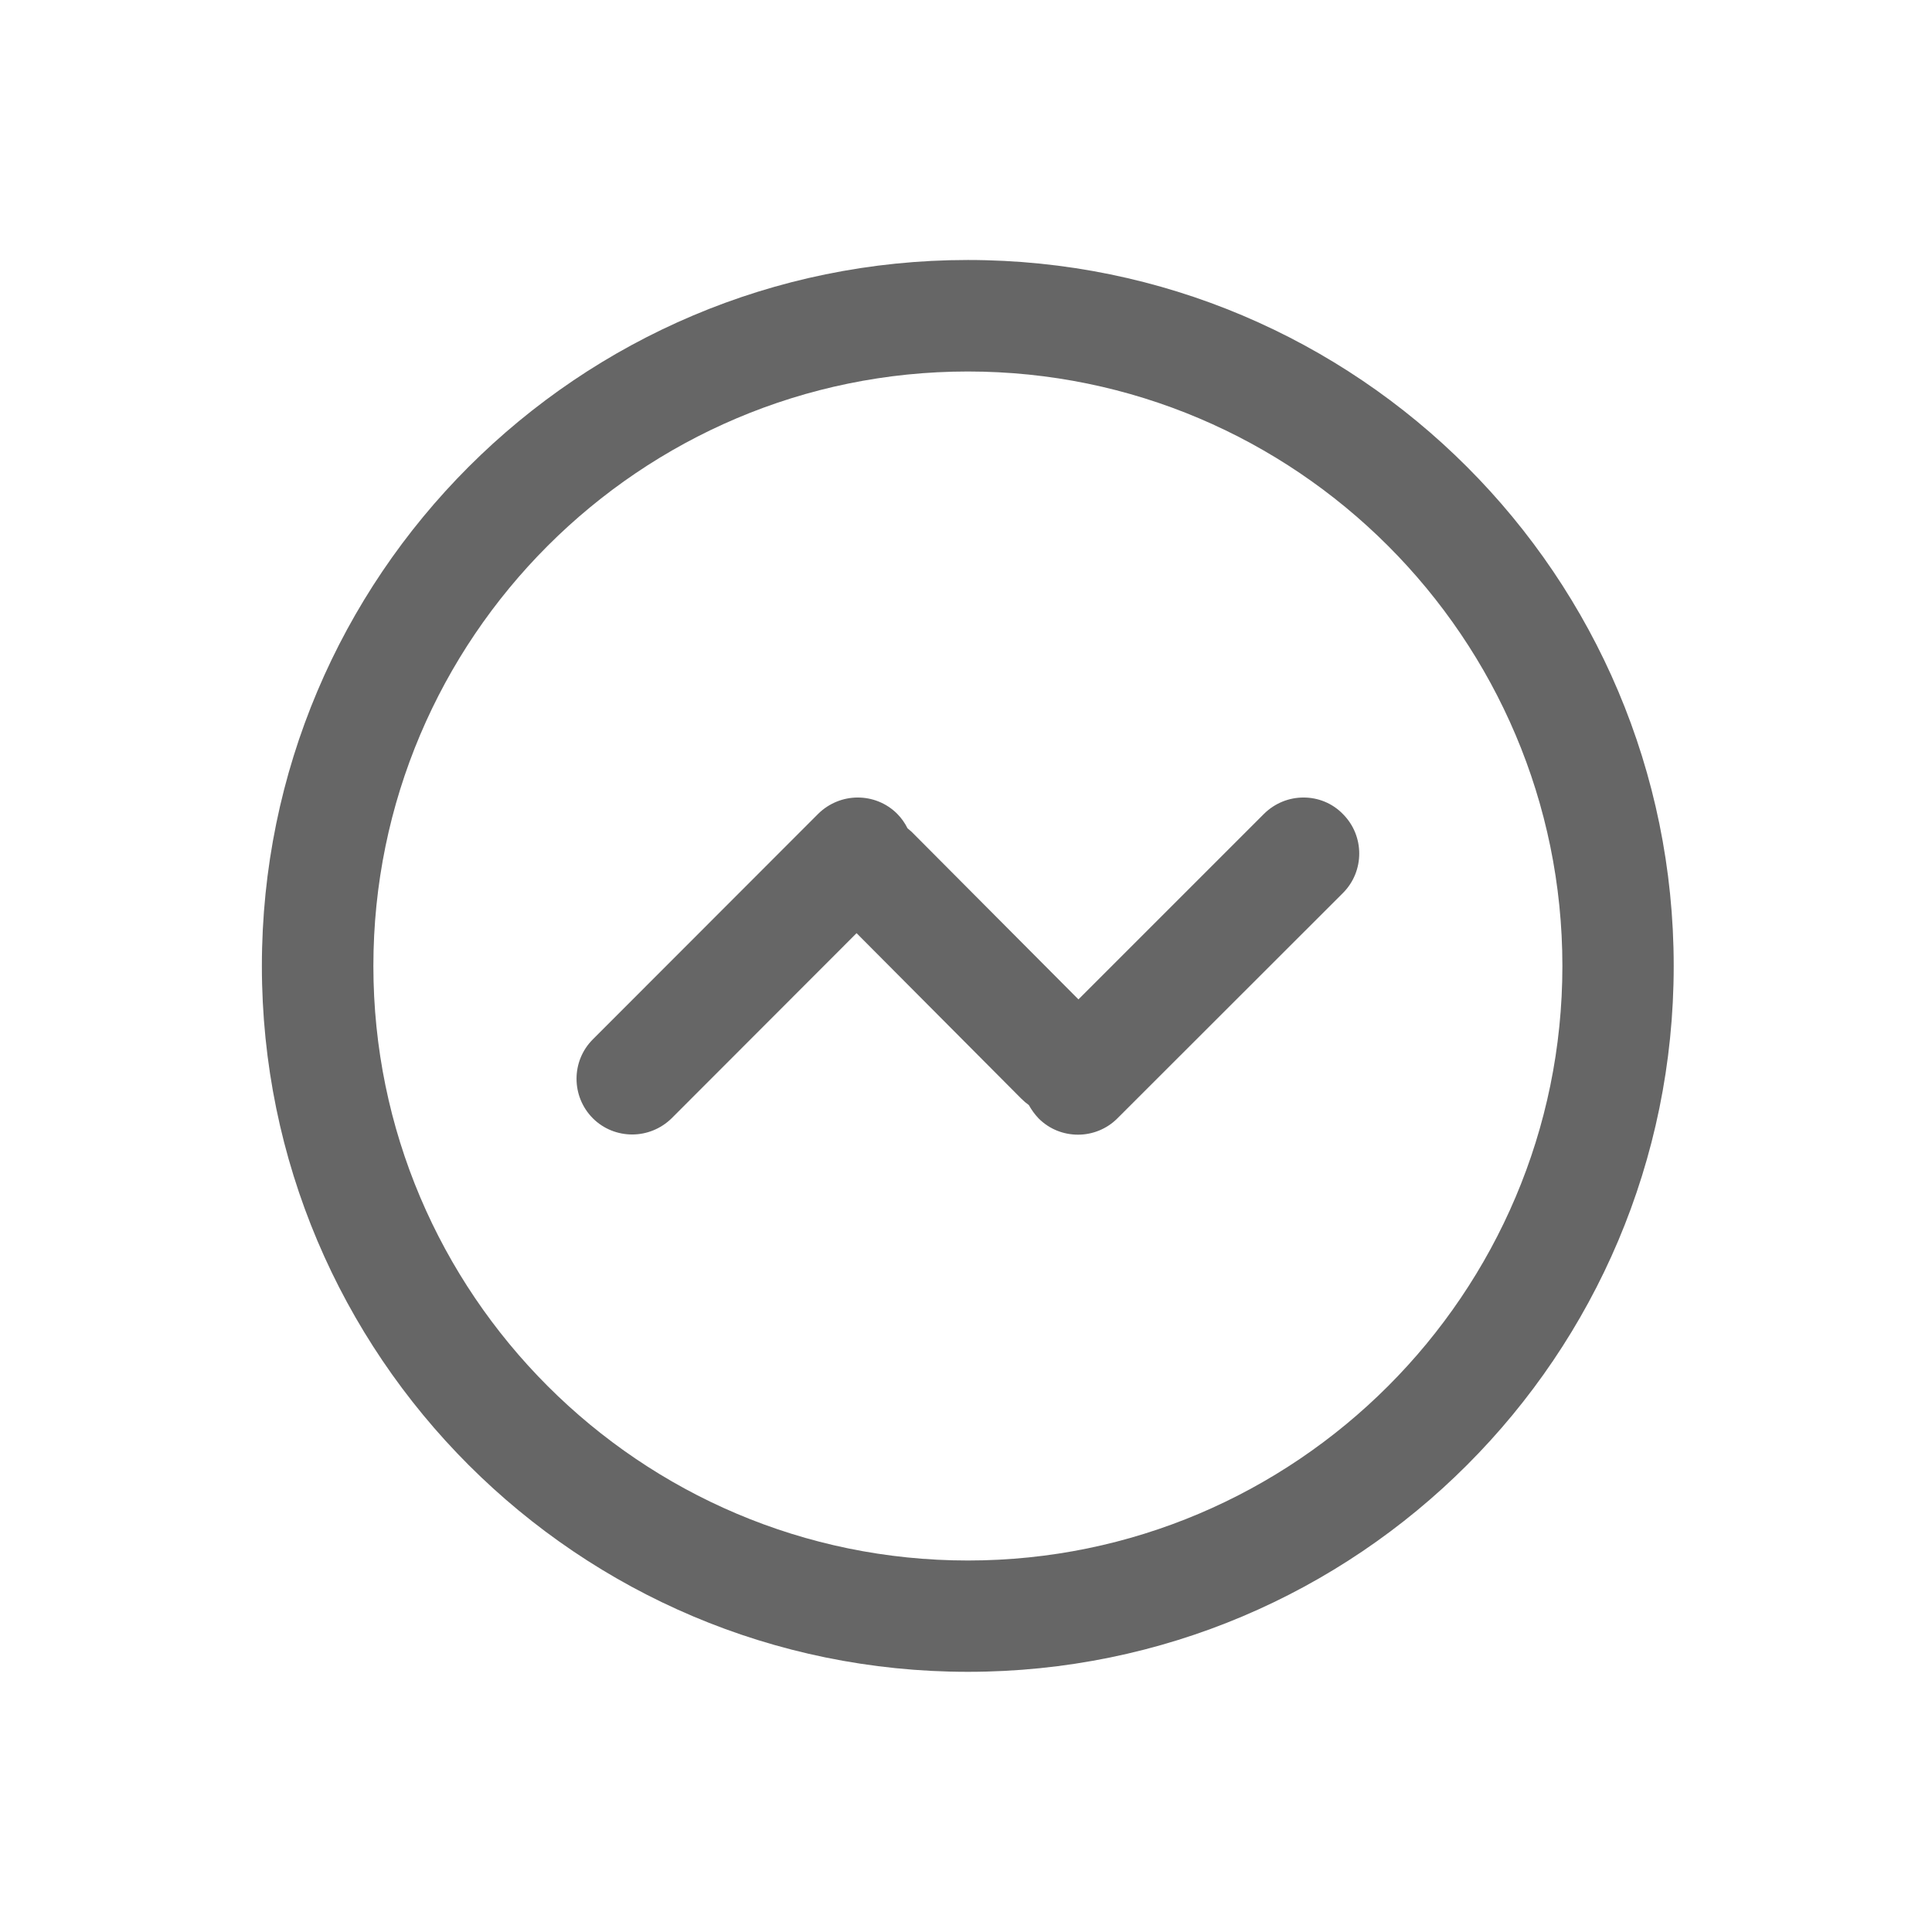
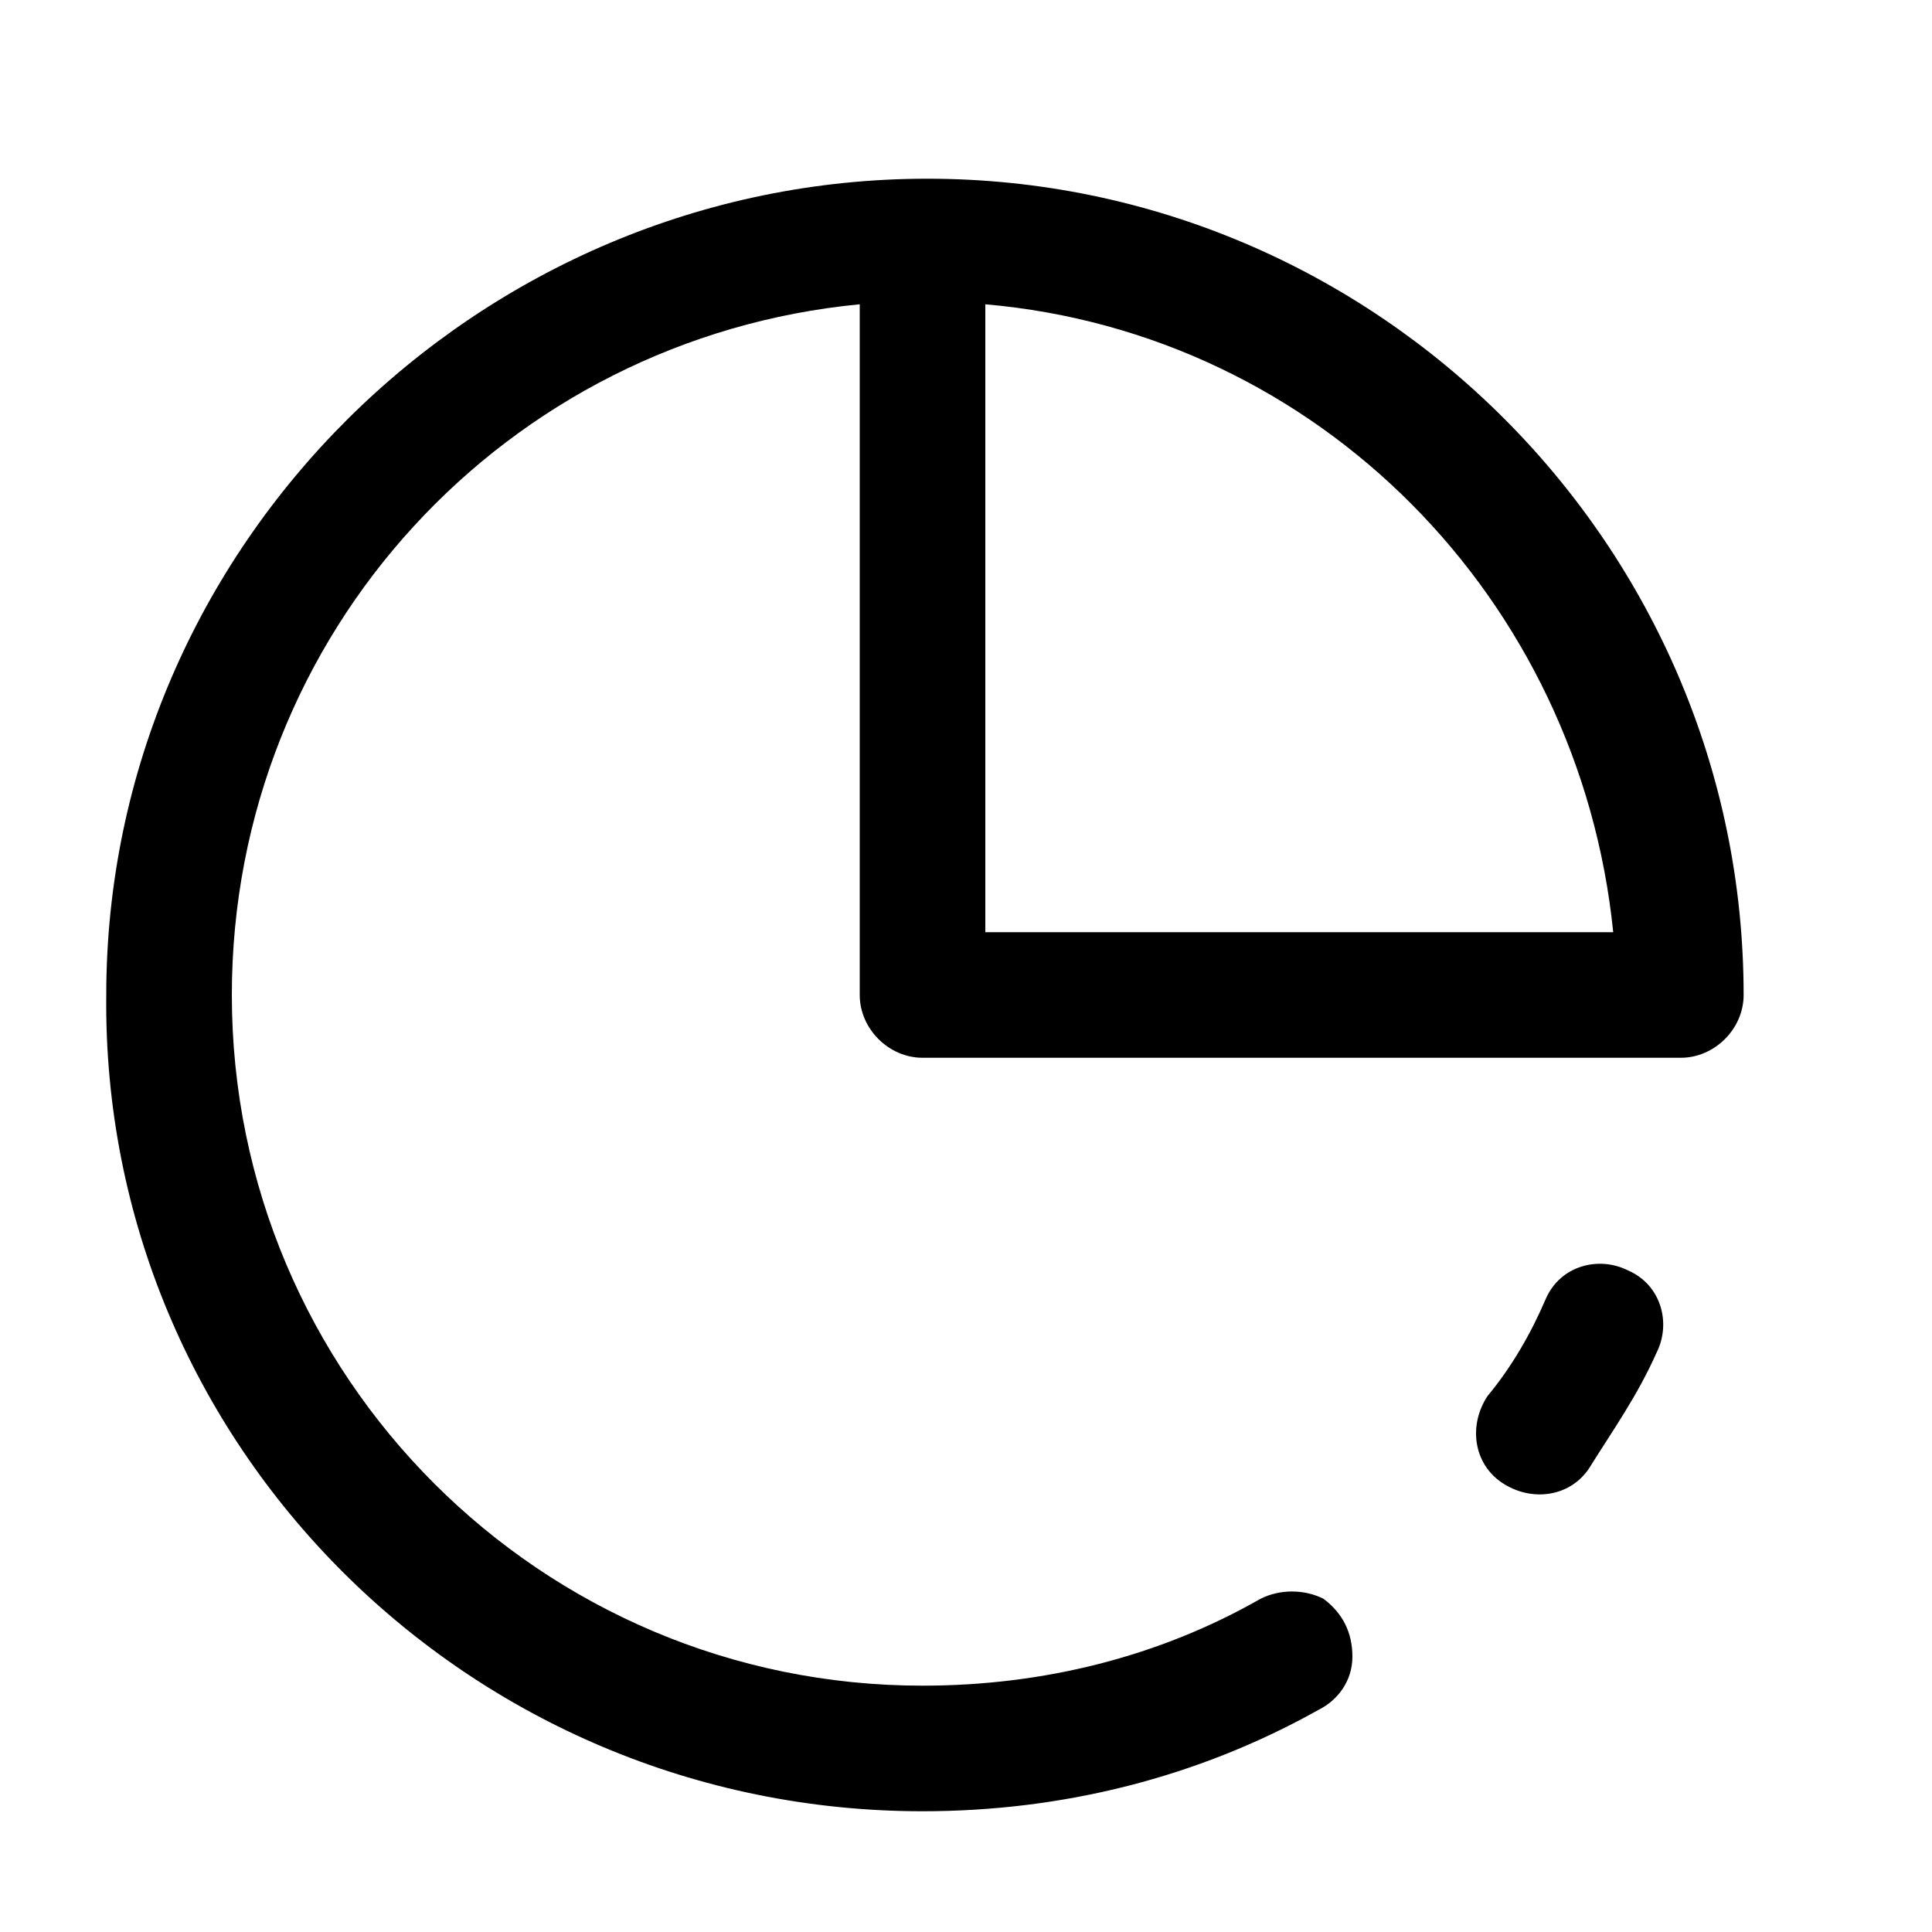
- <svg xmlns="http://www.w3.org/2000/svg" t="1580894698009" class="icon" viewBox="0 0 1024 1024" version="1.1" p-id="3906" width="200" height="200">
+ <svg xmlns="http://www.w3.org/2000/svg" t="1580958167366" class="icon" viewBox="0 0 1024 1024" version="1.1" p-id="4921" width="200" height="200">
  <defs>
    <style type="text/css" />
  </defs>
-   <path d="M513 137.8c-206.6 0-374.2 167.5-374.2 374.2 0 206.6 167.6 374.1 374.2 374.1S887.1 718.6 887.1 512c0-206.6-167.5-374.2-374.1-374.2z m0 689.3c-173.7 0-315.1-141.4-315.1-315.1 0-173.7 141.3-315.1 315.1-315.1 173.7 0 315.1 141.4 315.1 315.1 0 173.7-141.4 315.1-315.1 315.1z" fill="#666666" p-id="3907" />
-   <path d="M690.9 422.7c-7.6 0-15.1 2.9-20.9 8.6l-98.4 98.4-87.6-88c-0.9-1-2-1.8-3-2.7-1.4-2.8-3.2-5.4-5.5-7.7-5.8-5.8-13.4-8.6-20.9-8.6-7.5 0-15.1 2.9-20.9 8.6L314.2 550.9c-11.5 11.5-11.5 30.2 0 41.8 5.8 5.8 13.4 8.6 20.9 8.6 7.5 0 15.1-2.9 20.9-8.6l98-98.1 87.3 87.7c1.3 1.3 2.6 2.4 4 3.4 1.4 2.5 3.1 4.9 5.2 7.1 5.8 5.8 13.3 8.6 20.9 8.6 7.5 0 15.1-2.9 20.8-8.6l119.6-119.5c11.5-11.5 11.5-30.3 0-41.8-5.7-5.9-13.3-8.8-20.9-8.8z" fill="#666666" p-id="3908" />
+   <path d="M488.96 960c74.24 0 145.92-17.92 209.92-53.76 10.24-5.12 17.92-15.36 17.92-28.16 0-12.8-5.12-23.04-15.36-30.72-10.24-5.12-23.04-5.12-33.28 0-53.76 30.72-115.2 46.08-179.2 46.08-202.24 0-366.08-163.84-366.08-366.08 0-192 145.92-348.16 332.8-366.08v366.08c0 17.92 15.36 33.28 33.28 33.28h401.92c17.92 0 33.28-15.36 33.28-33.28 0-238.08-194.56-432.64-432.64-432.64-238.08 0-435.2 194.56-435.2 432.64-2.56 238.08 192 432.64 432.64 432.64z m366.08-465.92h-332.8v-332.8c176.64 15.36 314.88 156.16 332.8 332.8z m0 0" p-id="4922" />
+   <path d="M819.2 688.64c-7.68 17.92-17.92 35.84-30.72 51.2-10.24 15.36-7.68 35.84 7.68 46.08 15.36 10.24 35.84 7.68 46.08-7.68 12.8-20.48 25.6-38.4 35.84-61.44 7.68-15.36 2.56-35.84-15.36-43.52-15.36-7.68-35.84-2.56-43.52 15.36z m0 0" p-id="4923" />
</svg>
